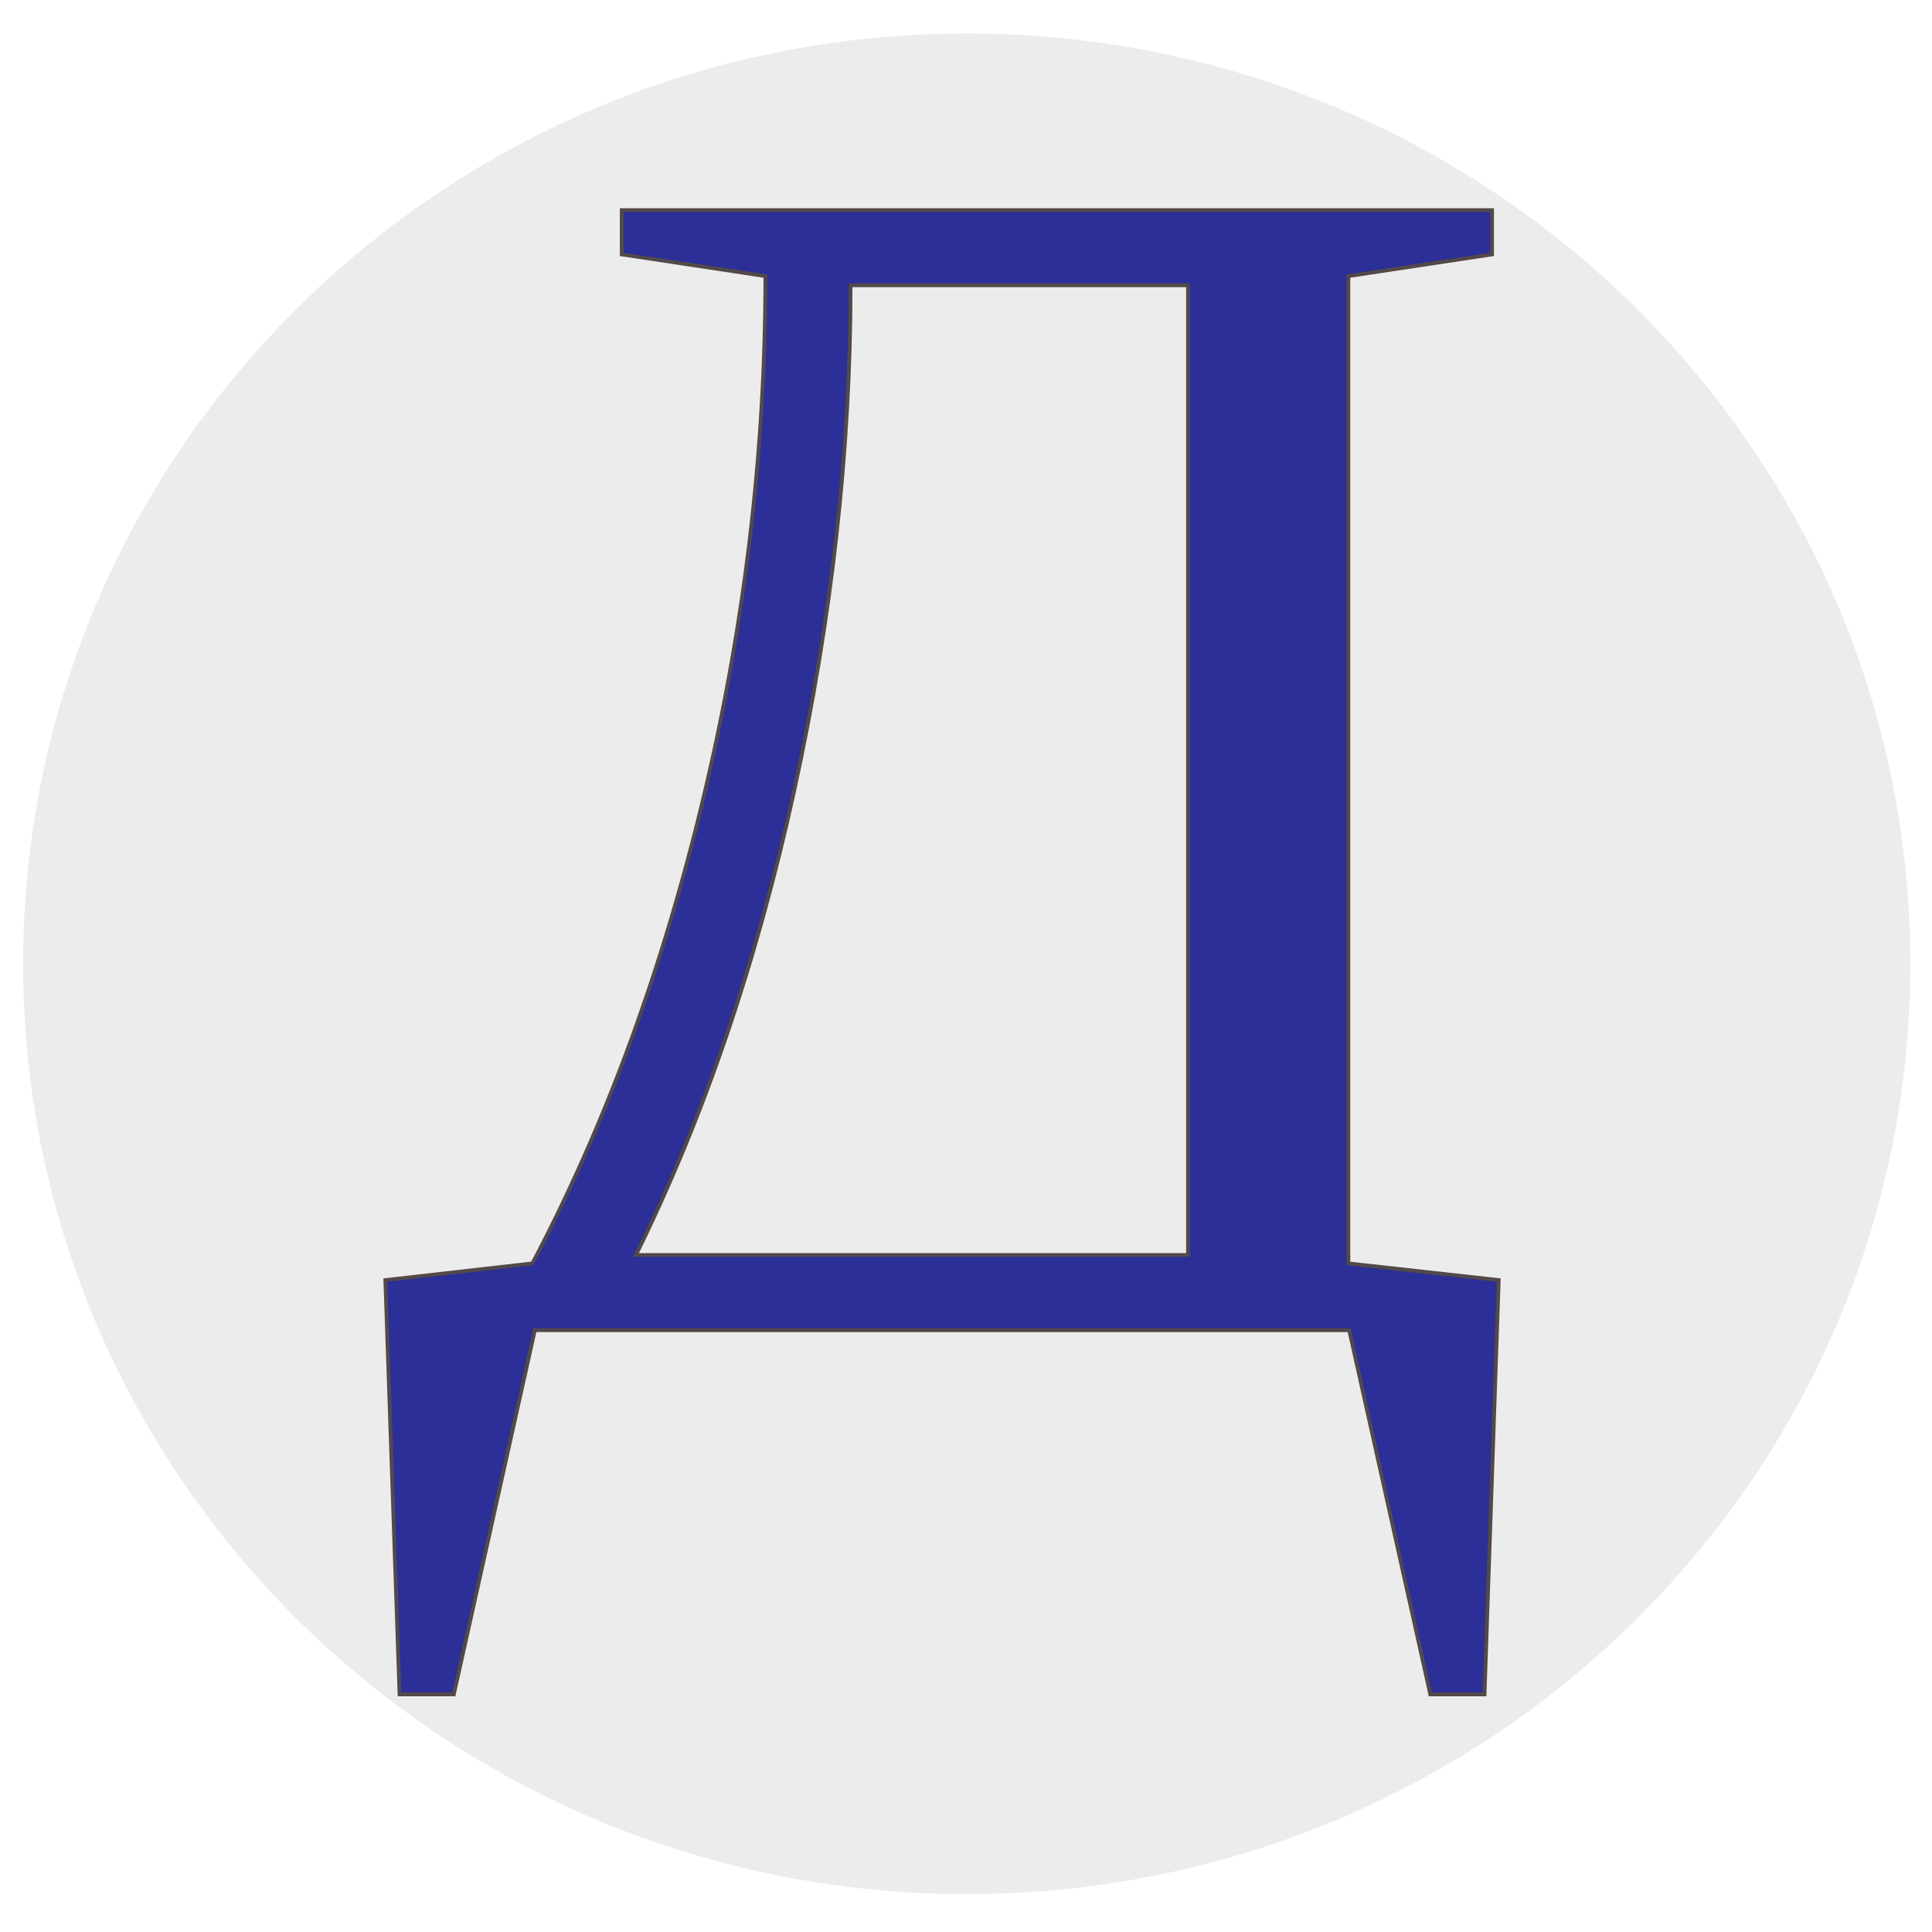
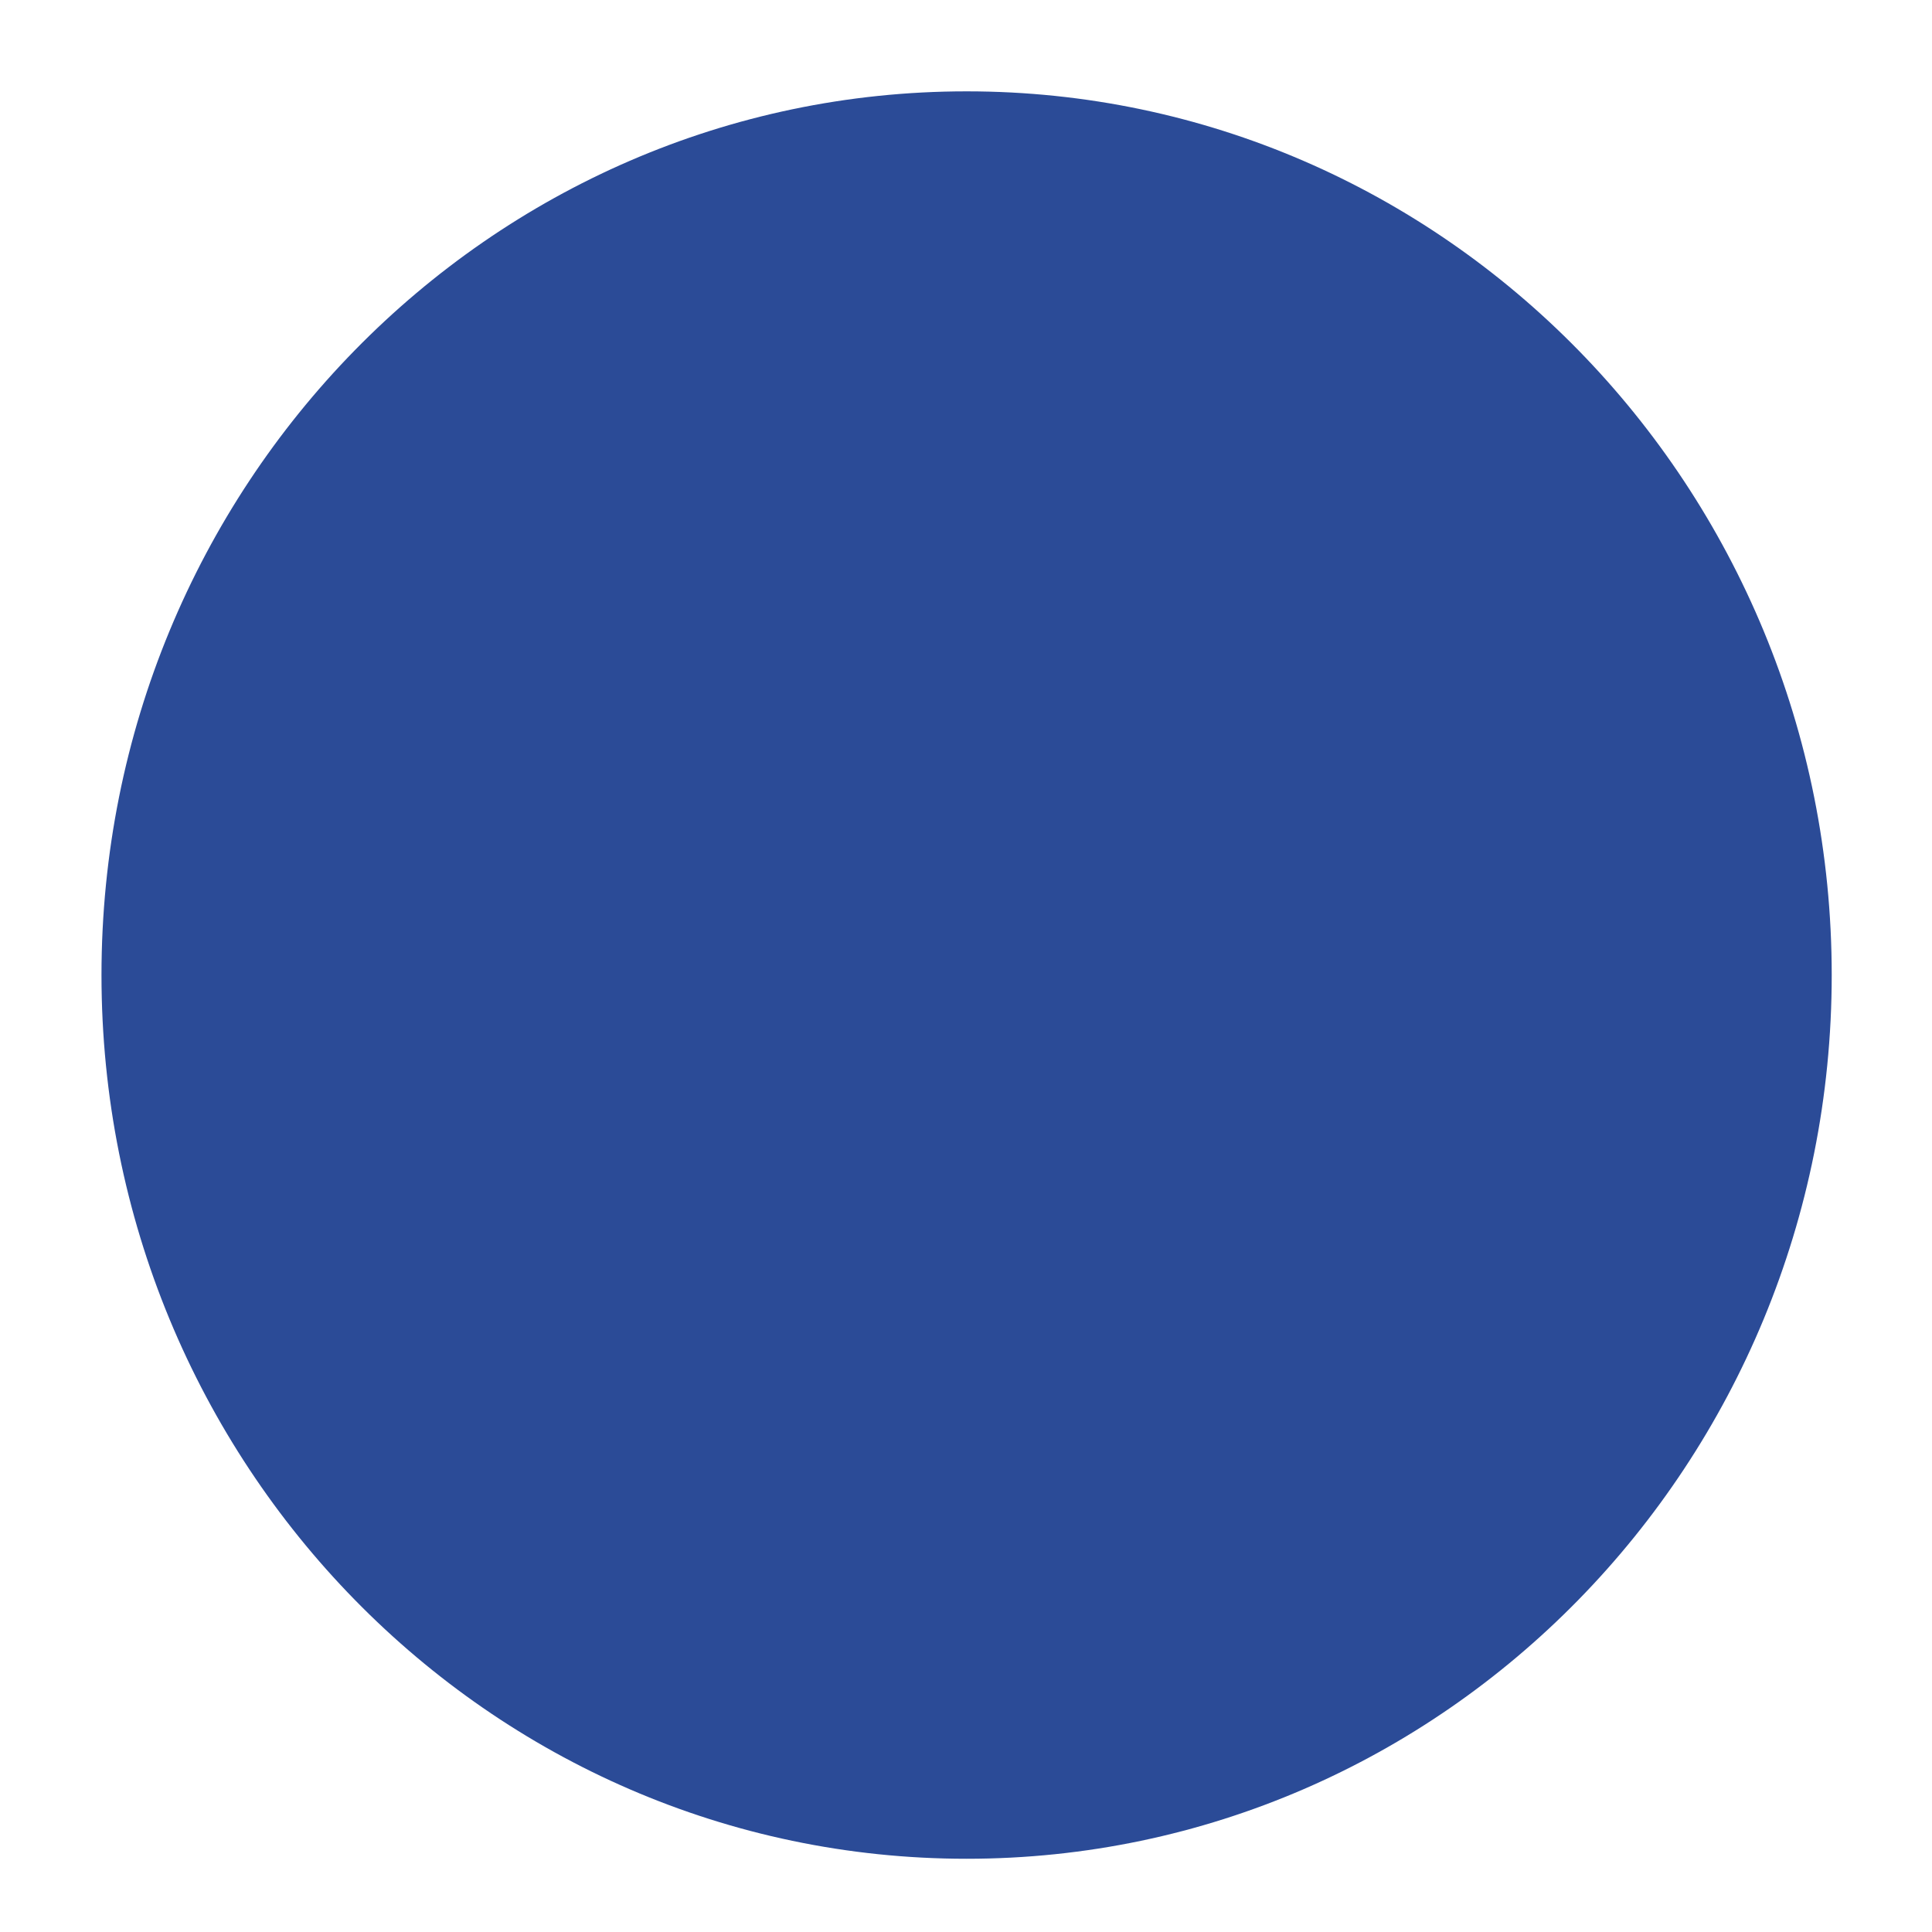
- <svg xmlns="http://www.w3.org/2000/svg" width="512" height="512" viewBox="0 0 512 512" version="1.1" id="svg1">
+ <svg xmlns="http://www.w3.org/2000/svg" width="32" height="32" viewBox="0 0 32 32" version="1.1" id="svg1">
  <defs id="defs1" />
  <g id="layer1">
-     <ellipse style="fill:#cacaca;fill-opacity:0.367" id="path1" cx="256.192" cy="255.417" rx="250.07" ry="246.543" />
-     <text xml:space="preserve" style="font-style:normal;font-variant:normal;font-weight:normal;font-stretch:normal;font-size:453.333px;font-family:'Liberation Serif';-inkscape-font-specification:'Liberation Serif, Normal';font-variant-ligatures:normal;font-variant-caps:normal;font-variant-numeric:normal;font-variant-east-asian:normal;fill:#2b2f97;fill-opacity:1;stroke:#534949;stroke-opacity:1" x="99.024" y="352.514" id="text1">
-       <tspan id="tspan1" x="99.024" y="352.514" style="font-style:normal;font-variant:normal;font-weight:normal;font-stretch:normal;font-size:453.333px;font-family:'Liberation Serif';-inkscape-font-specification:'Liberation Serif, Normal';font-variant-ligatures:normal;font-variant-caps:normal;font-variant-numeric:normal;font-variant-east-asian:normal;fill:#2b2f97;fill-opacity:1;stroke:#534949;stroke-opacity:1">Д</tspan>
-     </text>
+     <ellipse style="fill:#2b4b97;stroke:none;fill-opacity:1" id="path1" cx="16.01" cy="16.15" rx="14.329" ry="14.637" />
  </g>
</svg>
